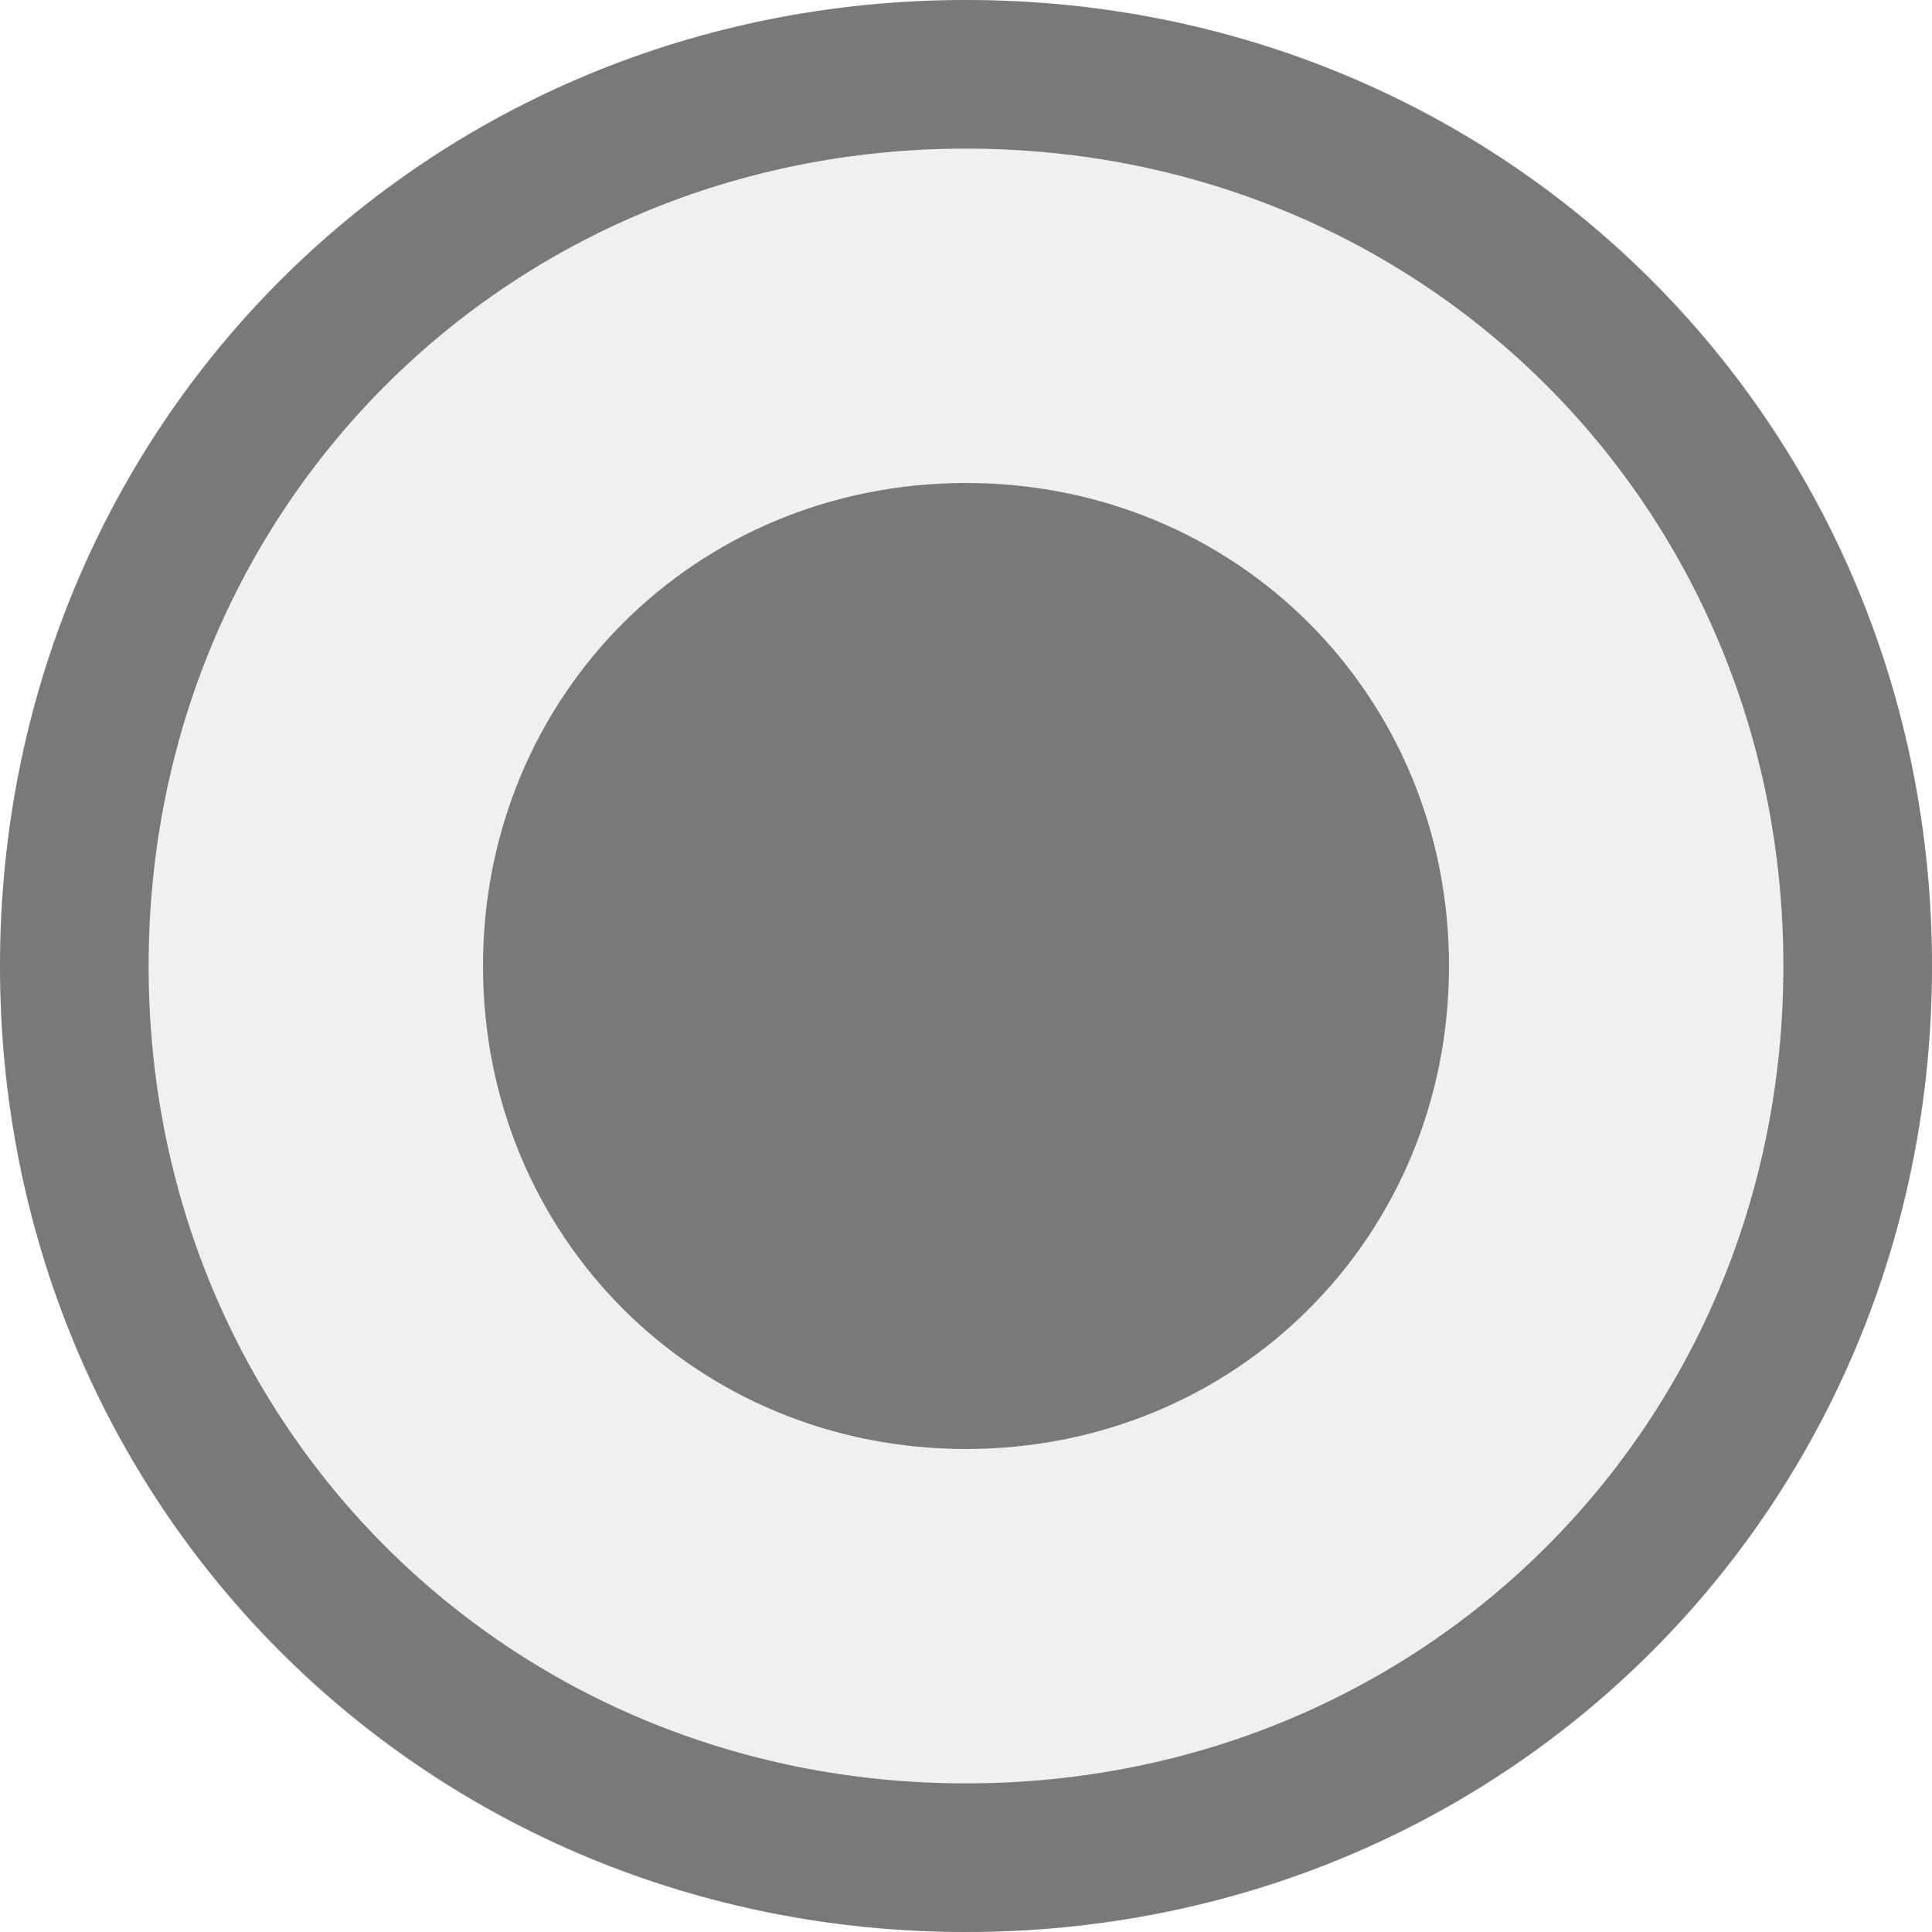
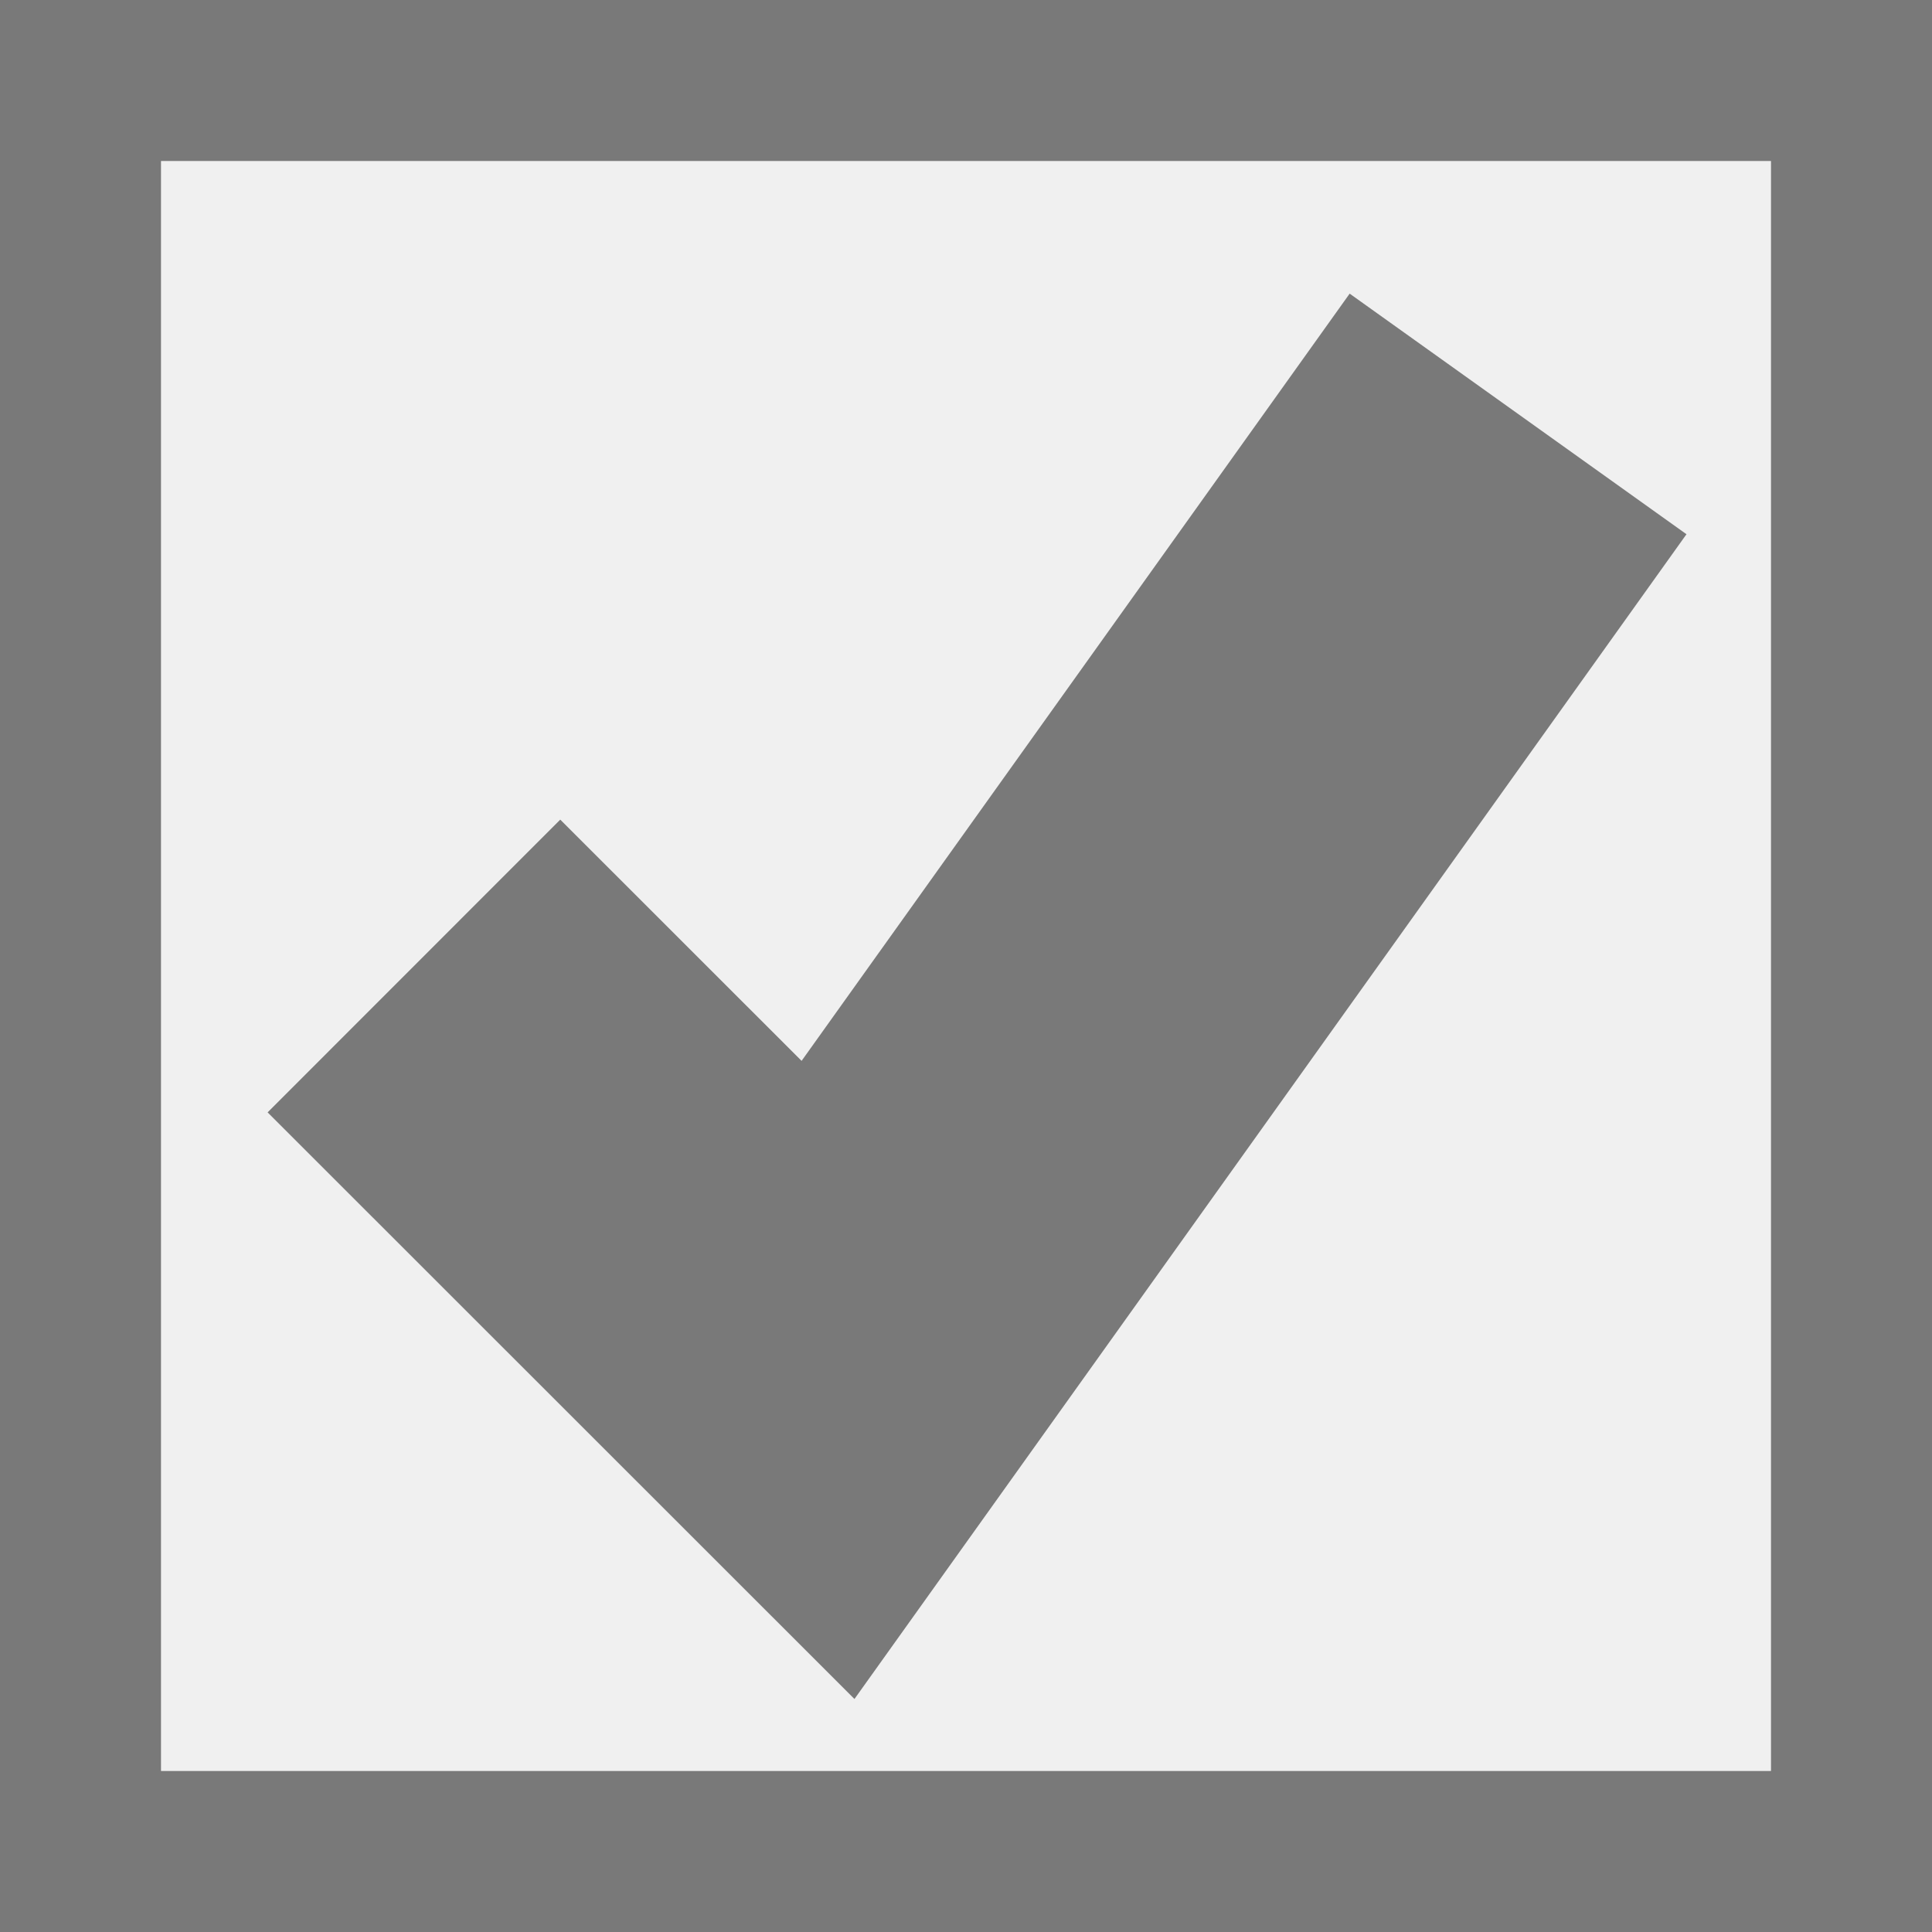
- <svg xmlns="http://www.w3.org/2000/svg" version="1.1" width="13px" height="13px">
+ <svg xmlns="http://www.w3.org/2000/svg" version="1.1" width="12px" height="12px">
  <defs>
    <pattern id="BGPattern" patternUnits="userSpaceOnUse" alignment="0 0" imageRepeat="None" />
  </defs>
-   <g transform="matrix(1 0 0 1 -375 -699 )">
-     <path d="M 6.5 0  C 10.14 0  13 2.86  13 6.5  C 13 10.14  10.14 13  6.5 13  C 2.86 13  0 10.14  0 6.5  C 0 2.86  2.86 0  6.5 0  Z " fill-rule="nonzero" fill="rgba(240, 240, 240, 1)" stroke="none" transform="matrix(1 0 0 1 375 699 )" class="fill" />
-     <path d="M 6.5 0.5  C 9.86 0.5  12.5 3.14  12.5 6.5  C 12.5 9.86  9.86 12.5  6.5 12.5  C 3.14 12.5  0.5 9.86  0.5 6.5  C 0.5 3.14  3.14 0.5  6.5 0.5  Z " stroke-width="1" stroke-dasharray="0" stroke="rgba(121, 121, 121, 1)" fill="none" transform="matrix(1 0 0 1 375 699 )" class="stroke" stroke-dashoffset="0.5" />
-     <path d="M 6.5 9.75  C 4.68 9.75  3.25 8.32  3.25 6.5  C 3.25 4.68  4.68 3.25  6.5 3.25  C 8.32 3.25  9.75 4.68  9.75 6.5  C 9.75 8.32  8.32 9.75  6.5 9.75  " fill-rule="nonzero" fill="rgba(121, 121, 121, 1)" stroke="none" transform="matrix(1 0 0 1 375 699 )" class="stroke btn_check" />
+   <g transform="matrix(1 0 0 1 -325 -761.5 )">
+     <path d="M 0 0  L 12 0  L 12 12  L 0 12  L 0 0  Z " fill-rule="nonzero" fill="rgba(240, 240, 240, 1)" stroke="none" transform="matrix(1 0 0 1 325 761.5 )" class="fill" />
+     <path d="M 0.5 0.5  L 11.5 0.5  L 11.5 11.5  L 0.5 11.5  L 0.5 0.5  Z " stroke-width="1" stroke-dasharray="0" stroke="rgba(121, 121, 121, 1)" fill="none" transform="matrix(1 0 0 1 325 761.5 )" class="stroke" stroke-dashoffset="0.5" />
+     <path d="M 2.571 6  L 5.143 8.571  L 9.429 2.571  " stroke-width="2.571" stroke-dasharray="0" stroke="rgba(121, 121, 121, 1)" fill="none" transform="matrix(1 0 0 1 325 761.5 )" class="stroke btn_check" />
  </g>
</svg>
